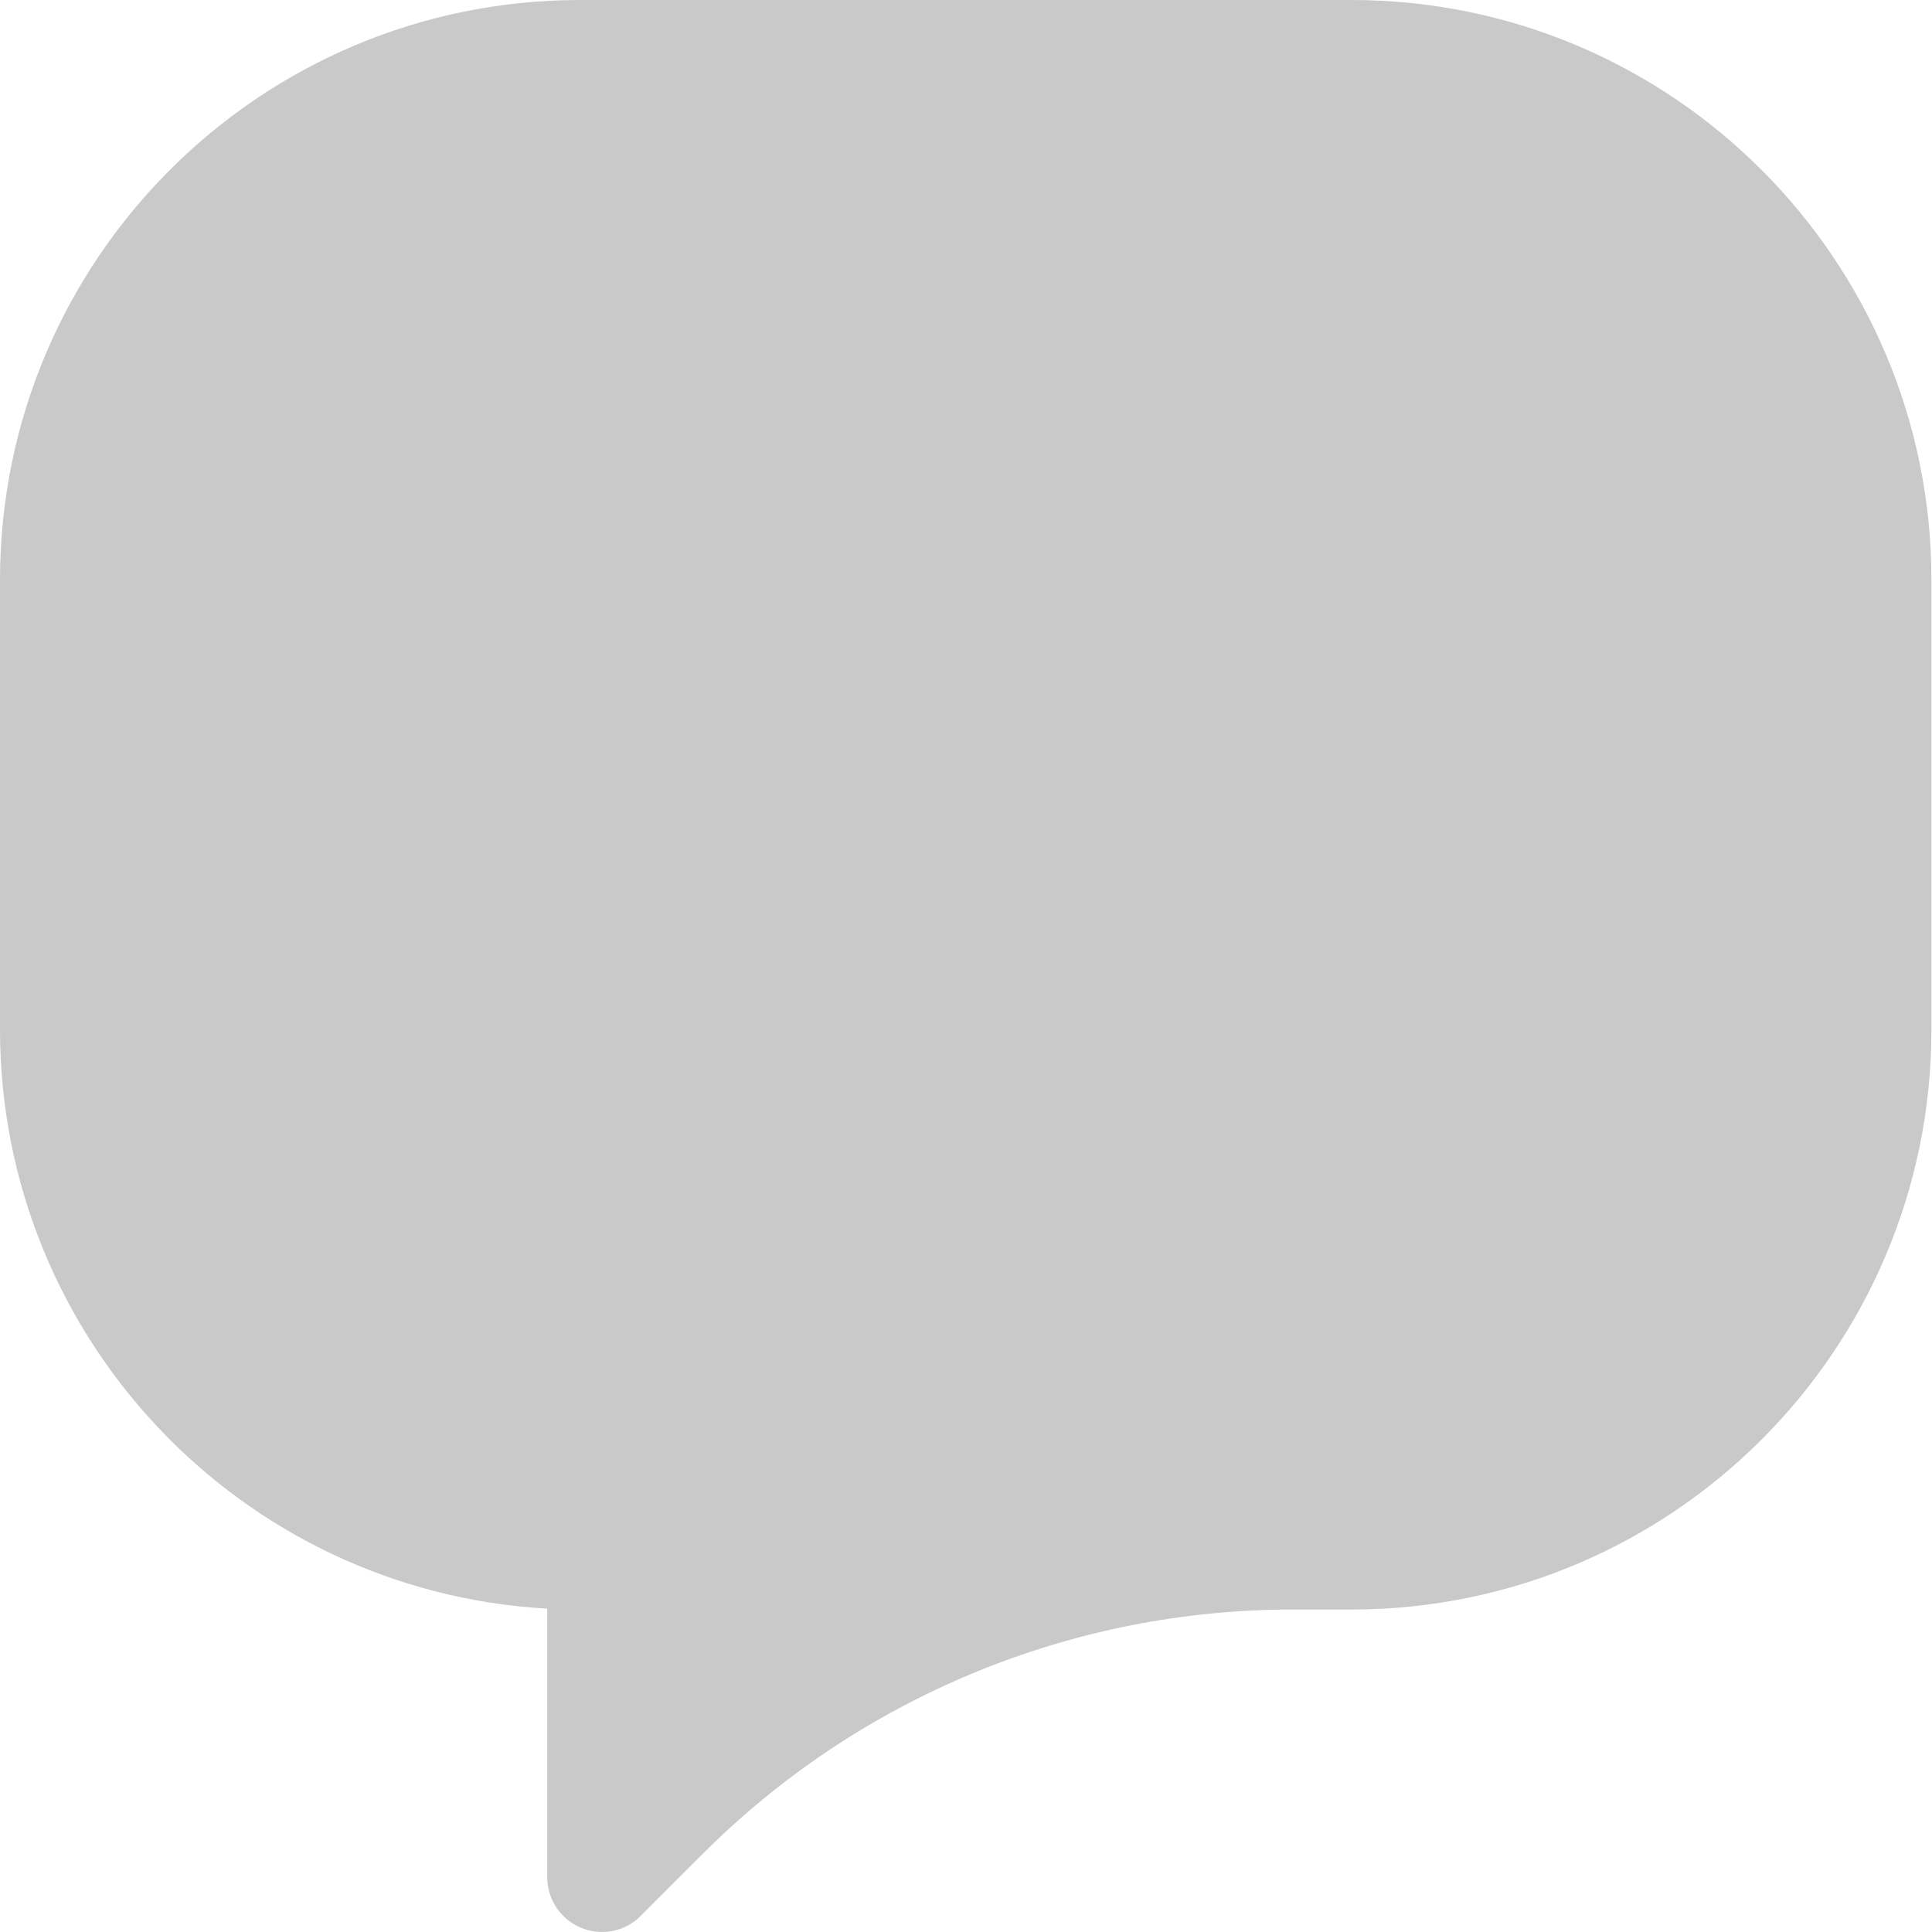
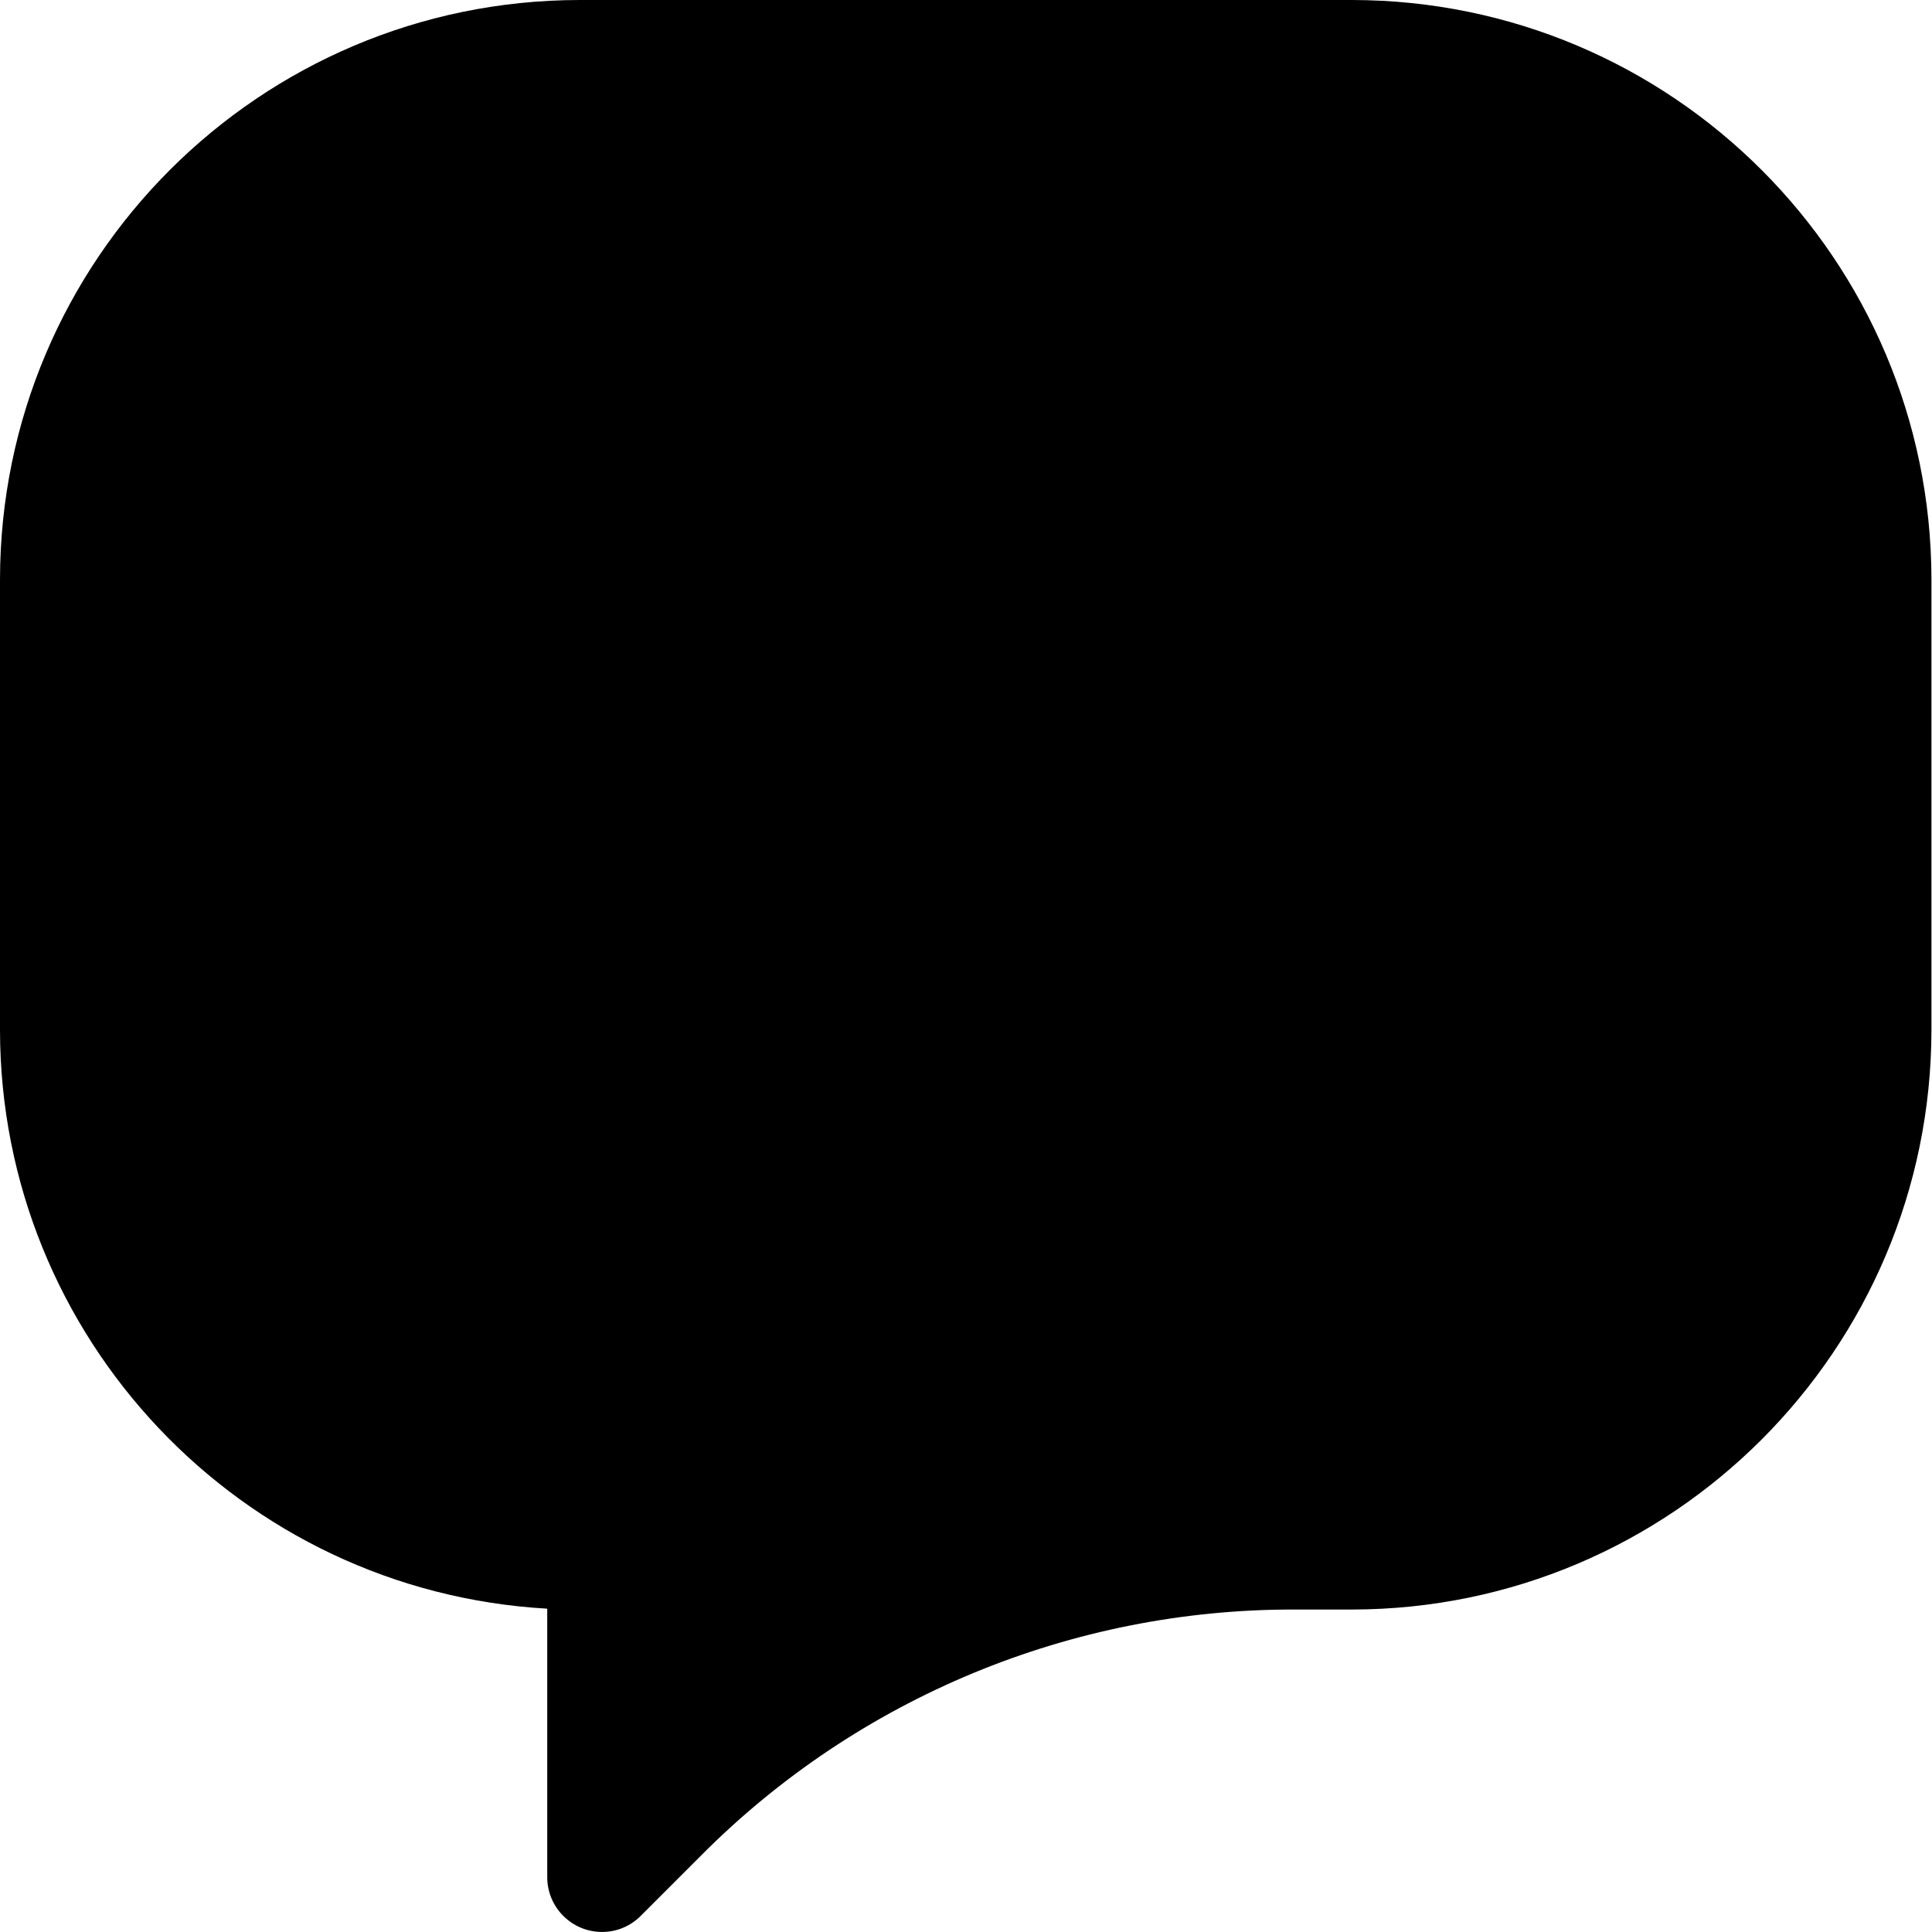
<svg xmlns="http://www.w3.org/2000/svg" width="45" height="45.013" viewBox="0 0 45 45.013">
-   <path id="chat-svgrepo-com" d="M31.509,0h-18A13.516,13.516,0,0,0,.008,13.5V24a13.518,13.518,0,0,0,12.75,13.48v6.258a1.277,1.277,0,0,0,1.277,1.274,1.26,1.26,0,0,0,.9-.374l1.407-1.407A19.437,19.437,0,0,1,30.173,37.5h1.335A13.516,13.516,0,0,0,45.008,24V13.5A13.515,13.515,0,0,0,31.509,0Z" transform="translate(-0.008)" fill="#c9c9c9" />
+   <path id="chat-svgrepo-com" d="M31.509,0h-18A13.516,13.516,0,0,0,.008,13.5V24a13.518,13.518,0,0,0,12.75,13.48v6.258a1.277,1.277,0,0,0,1.277,1.274,1.26,1.26,0,0,0,.9-.374l1.407-1.407A19.437,19.437,0,0,1,30.173,37.5h1.335A13.516,13.516,0,0,0,45.008,24V13.5A13.515,13.515,0,0,0,31.509,0Z" transform="translate(-0.008)" />
</svg>
